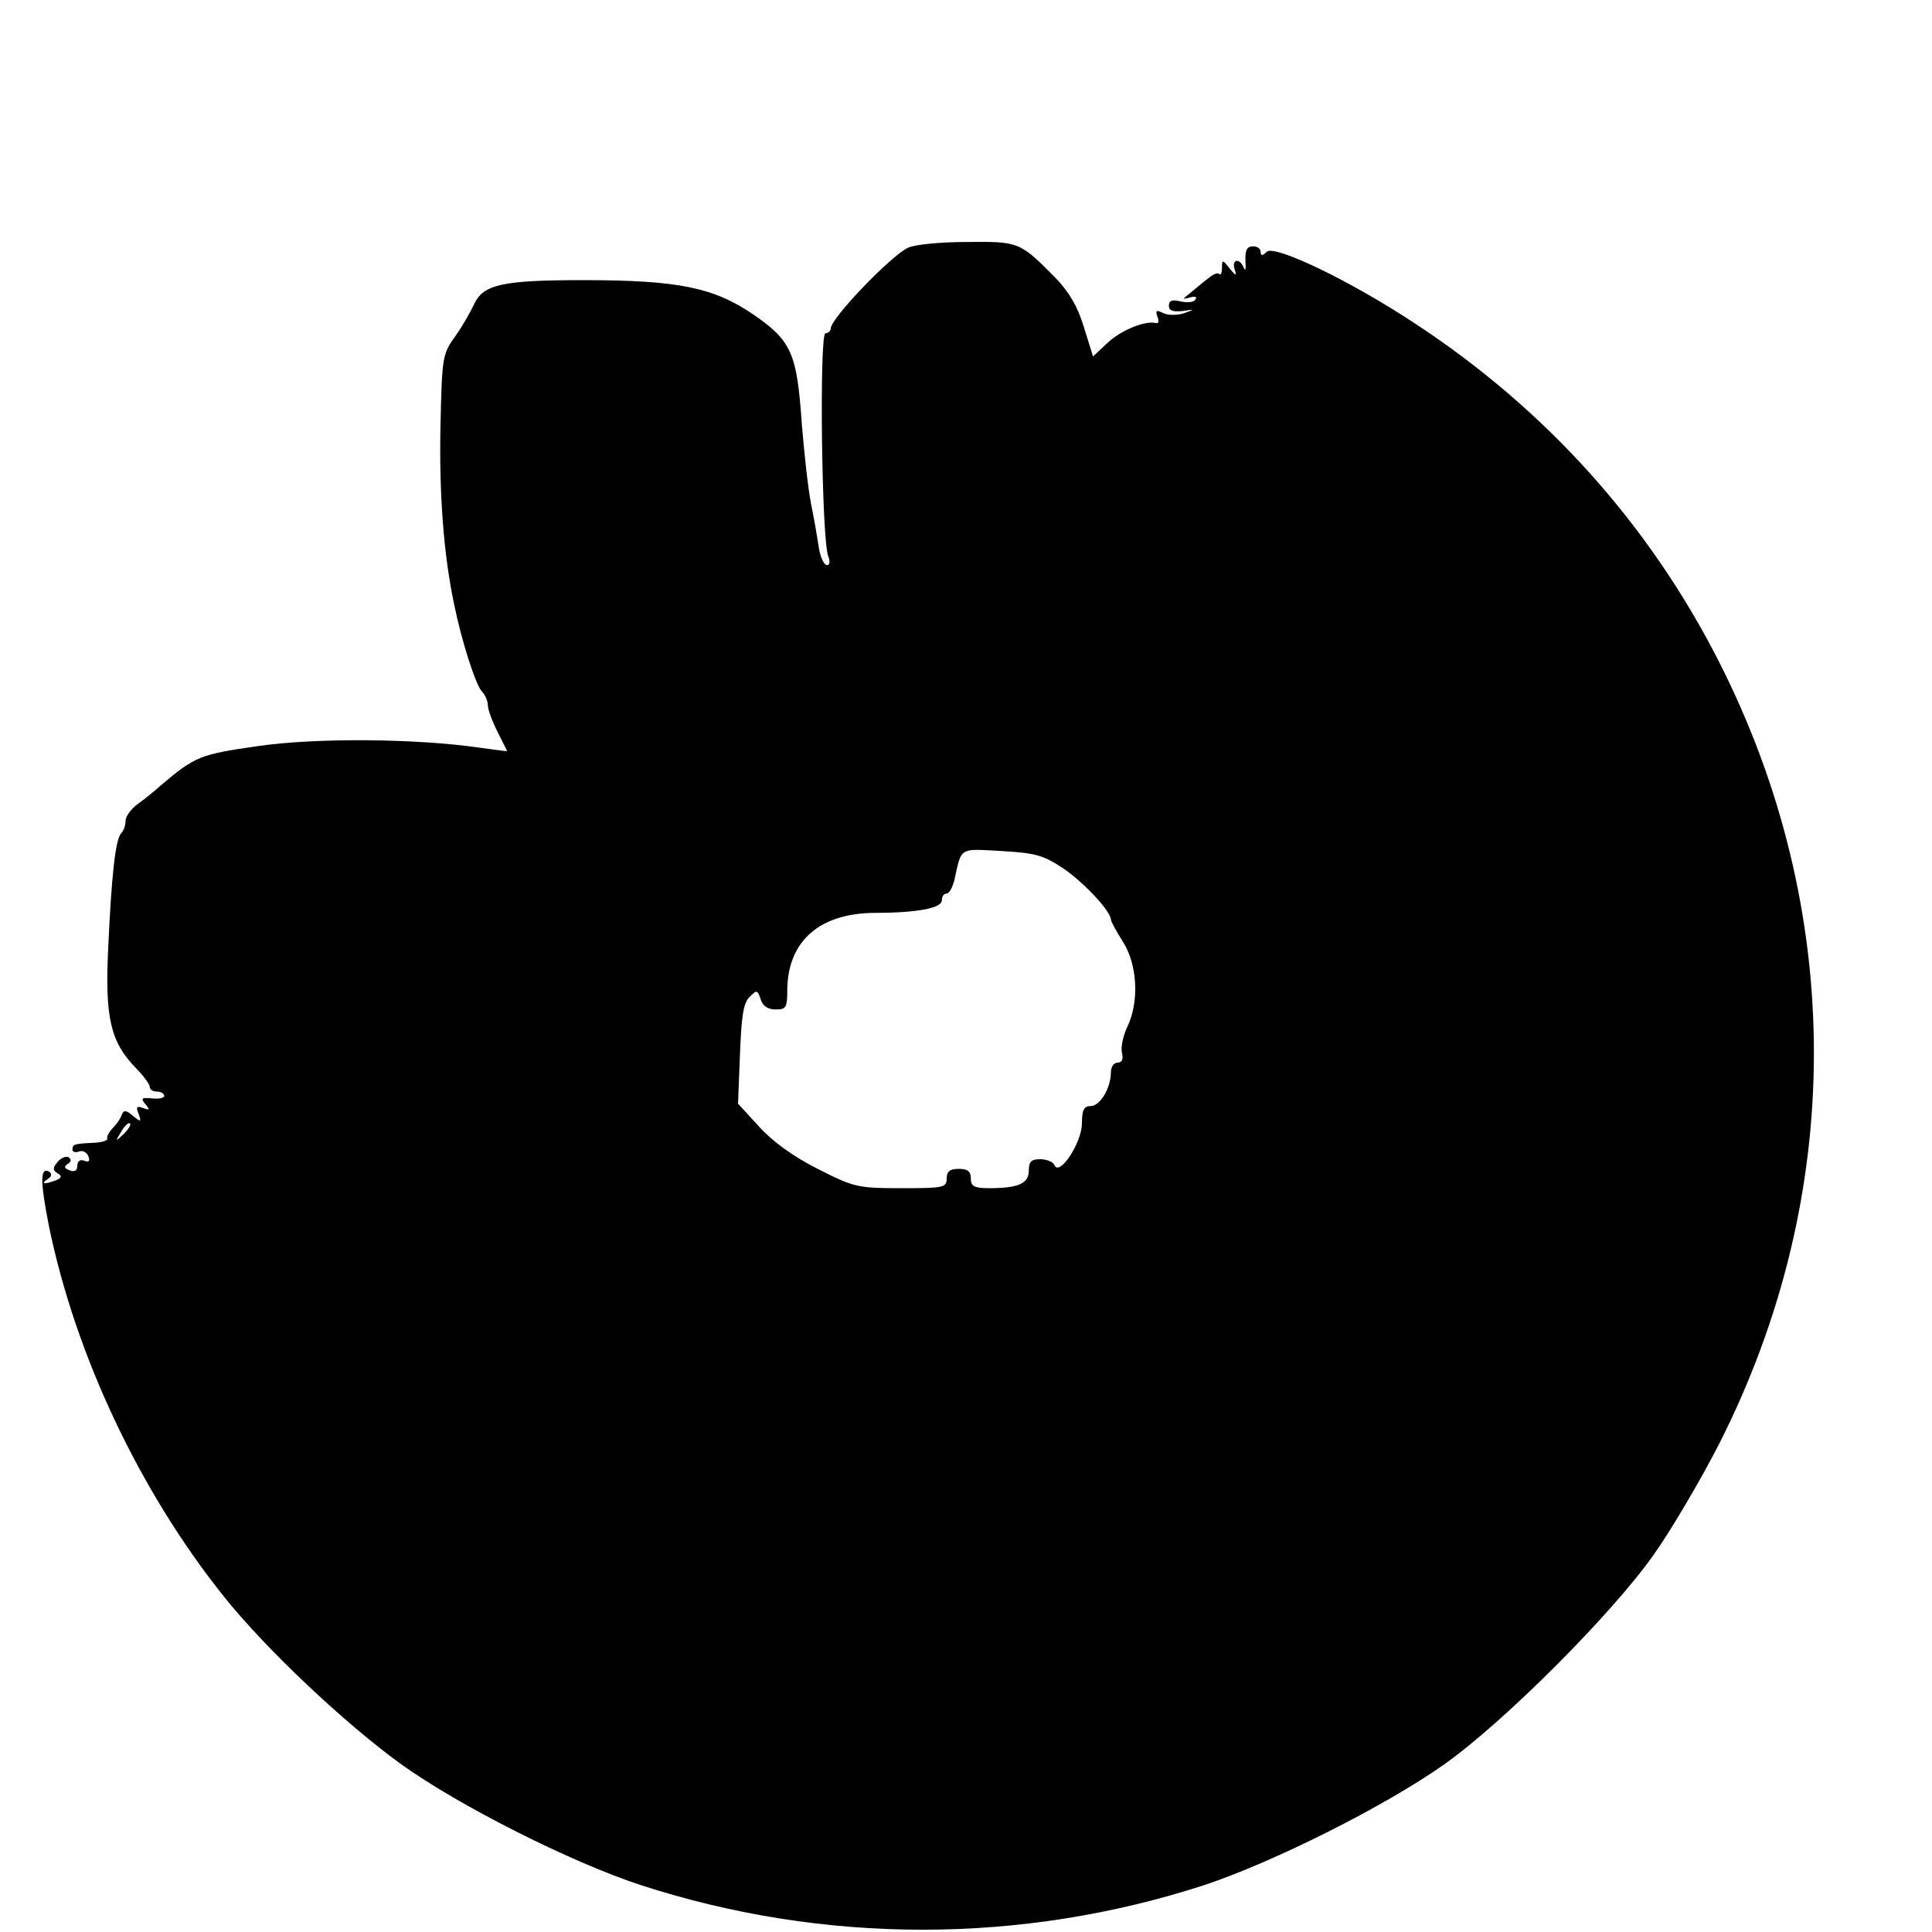
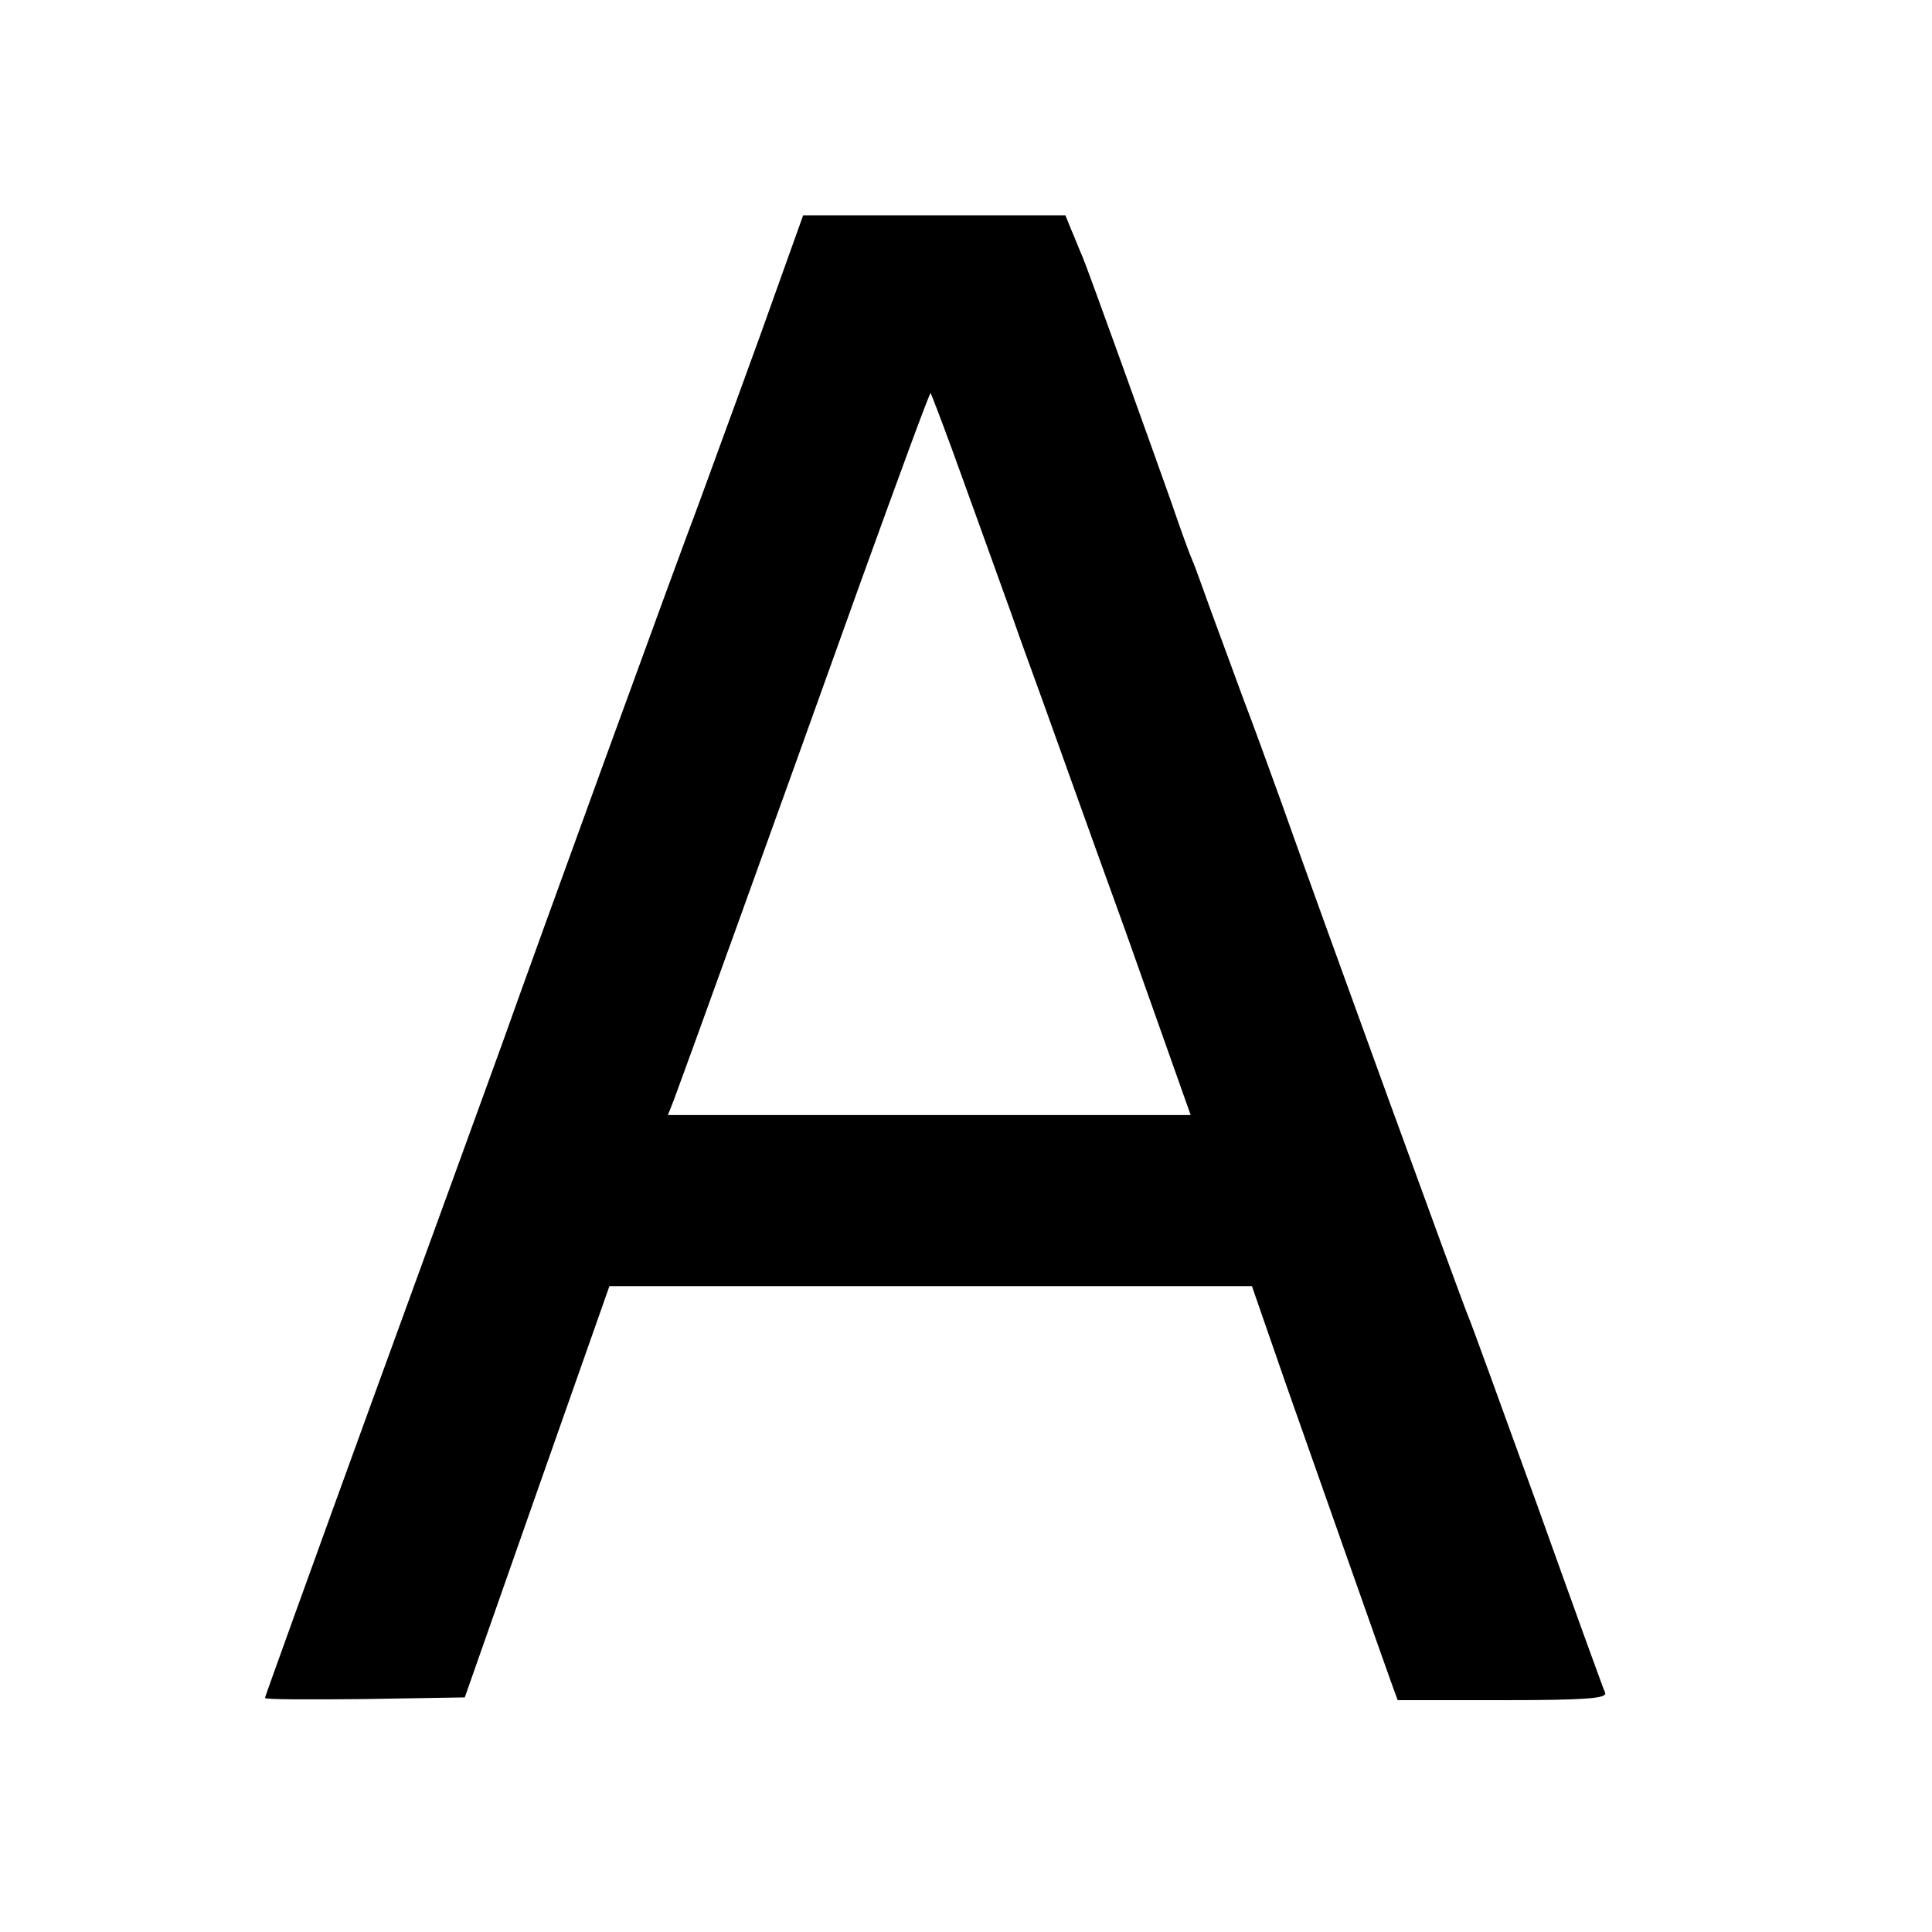
- <svg xmlns="http://www.w3.org/2000/svg" version="1" width="533.333" height="533.333" viewBox="0 0 400 400">
-   <path d="M188 51.3c-3.4 1.5-16 14.6-16 16.7 0 .5-.5 1-1.1 1-1.3 0-.8 43.2.6 46.2.4 1.1.3 1.8-.3 1.8s-1.4-1.7-1.7-3.8c-.3-2-1-6.1-1.6-9-.6-3-1.4-10.4-1.9-16.5-1-14.5-2.1-17.1-9.9-22.5-8.3-5.7-15.7-7.2-35.3-7.2-17 0-20.8.9-22.7 5.1-.7 1.5-2.4 4.5-3.9 6.6-2.6 3.6-2.7 4.4-3 18.4-.3 13.7.6 26.5 2.8 36.9 1.5 7.5 4.5 16.9 5.8 18.2.6.6 1.2 1.9 1.2 2.8 0 .9.9 3.3 2 5.5l2 4c0 .1-2.6-.3-5.7-.7-13-1.9-34-2.1-46.1-.3-11.8 1.7-12.8 2.1-19.9 8.1-1.2 1.1-3.3 2.8-4.7 3.8-1.4 1-2.6 2.6-2.6 3.5 0 1-.4 2.1-.9 2.6-1.2 1.3-2 8.5-2.7 23.8-.7 14.5.5 19.4 5.7 24.8 1.6 1.6 2.9 3.4 2.9 3.9 0 .6.7 1 1.5 1s1.5.4 1.5.9c0 .4-1.1.7-2.6.5-2.1-.2-2.3 0-1.3 1.2 1 1.2.9 1.3-.5.8-1.3-.5-1.5-.2-.9 1.2.6 1.7.5 1.8-1.2.4-1.4-1.2-1.9-1.2-2.3-.2-.2.7-1 1.9-1.8 2.7-.8.8-1.3 1.8-1.2 2.2.2.4-1 .8-2.7.9-4.2.2-4.5.3-4.5 1.4 0 .5.6.7 1.4.4.7-.3 1.6.2 1.9 1 .4 1 .1 1.3-.9.9-.8-.3-1.4.1-1.4 1.1s-.6 1.3-1.6.9c-1.1-.4-1.2-.8-.4-1.3.8-.5.8-1 .2-1.4-.5-.3-1.6.1-2.3 1-1 1.2-1 1.7 0 2.3 1 .6.9 1-.4 1.5-2.4.9-3.2.7-1.6-.3.8-.5.9-1.1.3-1.5-1.9-1.1-1.9 1.9-.1 11.1 5.5 26.9 18.9 55.2 36.3 76.9 8.7 10.9 25.2 26.4 36.7 34.7 12 8.6 35.2 20.3 49.6 25 37.9 12.3 78.7 12.3 116.6 0 14.2-4.7 37.4-16.3 49.7-25 12.3-8.7 34.6-31 43.3-43.3 3.7-5.2 9.8-15.6 13.6-23 26.2-51.6 26.2-110.4 0-162-14.5-28.5-35.8-52.2-62.9-70-13.3-8.8-28.9-16.3-30.7-14.9-.9.9-1.3.9-1.3 0 0-.6-.7-1.1-1.5-1.1-1.5 0-1.8.9-1.6 4 0 1-.1 1.1-.5.2-.9-1.9-2.4-1.4-1.8.5.5 1.5.3 1.5-1-.1-1.5-1.9-1.6-1.9-1.6-.1 0 1-.3 1.6-.6 1.2-.3-.3-1.3.1-2.2.9-1 .7-2.6 2.1-3.7 3-1.7 1.3-1.8 1.5-.2 1 1.1-.3 1.6-.2 1.2.4-.3.6-1.7.7-3.1.4-1.7-.4-2.4-.2-2.4.9 0 1 .8 1.3 2.8 1.1 2.7-.4 2.7-.4.2.5-1.4.4-3.3.4-4.2-.1-1.4-.7-1.6-.5-1.2.7.4.9.3 1.5-.2 1.4-2.2-.6-7.2 1.4-10 4l-3.1 2.9-1.9-6.1c-1.3-4.3-3.1-7.3-5.9-10.2-7.4-7.5-7.6-7.5-18.3-7.4-5.3 0-10.8.5-12.2 1.2zm32.3 128.6c4.3 3 9.7 8.8 9.7 10.5 0 .3 1.1 2.4 2.5 4.6 3 4.7 3.4 12.4.9 17.6-.9 1.9-1.4 4.3-1.1 5.4.3 1.3 0 2-.9 2-.8 0-1.4.9-1.4 2 0 3.2-2.2 7-4.2 7-1.4 0-1.8.8-1.8 3.7-.1 4-4.7 11-5.7 8.5-.2-.6-1.6-1.2-2.9-1.2-1.9 0-2.4.5-2.4 2.4 0 2.6-2.1 3.6-8.2 3.6-3.1 0-3.8-.4-3.8-2 0-1.5-.7-2-2.5-2s-2.5.5-2.5 2c0 1.9-.7 2-9.4 2-9.1 0-9.8-.2-17.3-4-5-2.5-9.4-5.7-12.1-8.7l-4.4-4.8.4-10.2c.3-7.8.7-10.7 2-11.9 1.5-1.5 1.6-1.5 2.3.5.4 1.4 1.5 2.1 3.1 2.1 2.2 0 2.4-.4 2.4-4.3.2-9.9 6.7-15.6 18-15.7 9 0 14-1 14-2.6 0-.8.4-1.4 1-1.4.5 0 1.2-1.2 1.6-2.8 1.5-6.9.9-6.5 9.8-6 7.1.4 8.7.9 12.9 3.7zM25.6 234.8c-1.7 1.6-1.8 1.6-.5-.5.7-1.2 1.5-2 1.8-1.7.3.2-.3 1.2-1.3 2.2z" />
+ <svg xmlns="http://www.w3.org/2000/svg" version="1" width="466.667" height="466.667" viewBox="0 0 350 350">
+   <path d="M137.7 60.8c-4.3 11.9-9.4 25.7-11.2 30.7-3.7 9.7-29.4 80.3-35.5 97.5-2.1 5.8-12.6 34.7-23.4 64.3C56.8 283 48 307.4 48 307.6c0 .3 8.1.3 18.1.2l18.1-.3 13.1-37.3 13.1-37.2h116.4l6 17.3c6.7 19 17.4 49.4 19.2 54.4l1.2 3.3h19c14.8 0 18.9-.3 18.6-1.3-.3-.6-5.8-15.8-12.2-33.7-6.5-17.9-12.1-33.4-12.6-34.5-.9-2-26.6-72.6-34-93.5-2.1-5.8-5.1-14.1-6.8-18.5-1.6-4.4-4.2-11.4-5.7-15.5s-3-8.4-3.5-9.5c-.5-1.1-2.2-5.8-3.8-10.5-3.9-11-15-41.9-16.1-44.5-.5-1.1-1.3-3.2-2-4.8L193 39h-47.5l-7.8 21.8zm34.8 20.7c3.4 9.4 4.9 13.5 10.9 30.2 1.3 3.8 3.8 10.6 5.5 15.3 1.7 4.7 8.4 23.5 15 41.7l11.8 33.3H121l1.1-2.8c1.3-3.4 17.6-48.5 33.9-94 6.8-18.8 12.4-34.1 12.6-34 .1.2 1.9 4.8 3.9 10.3z" />
</svg>
